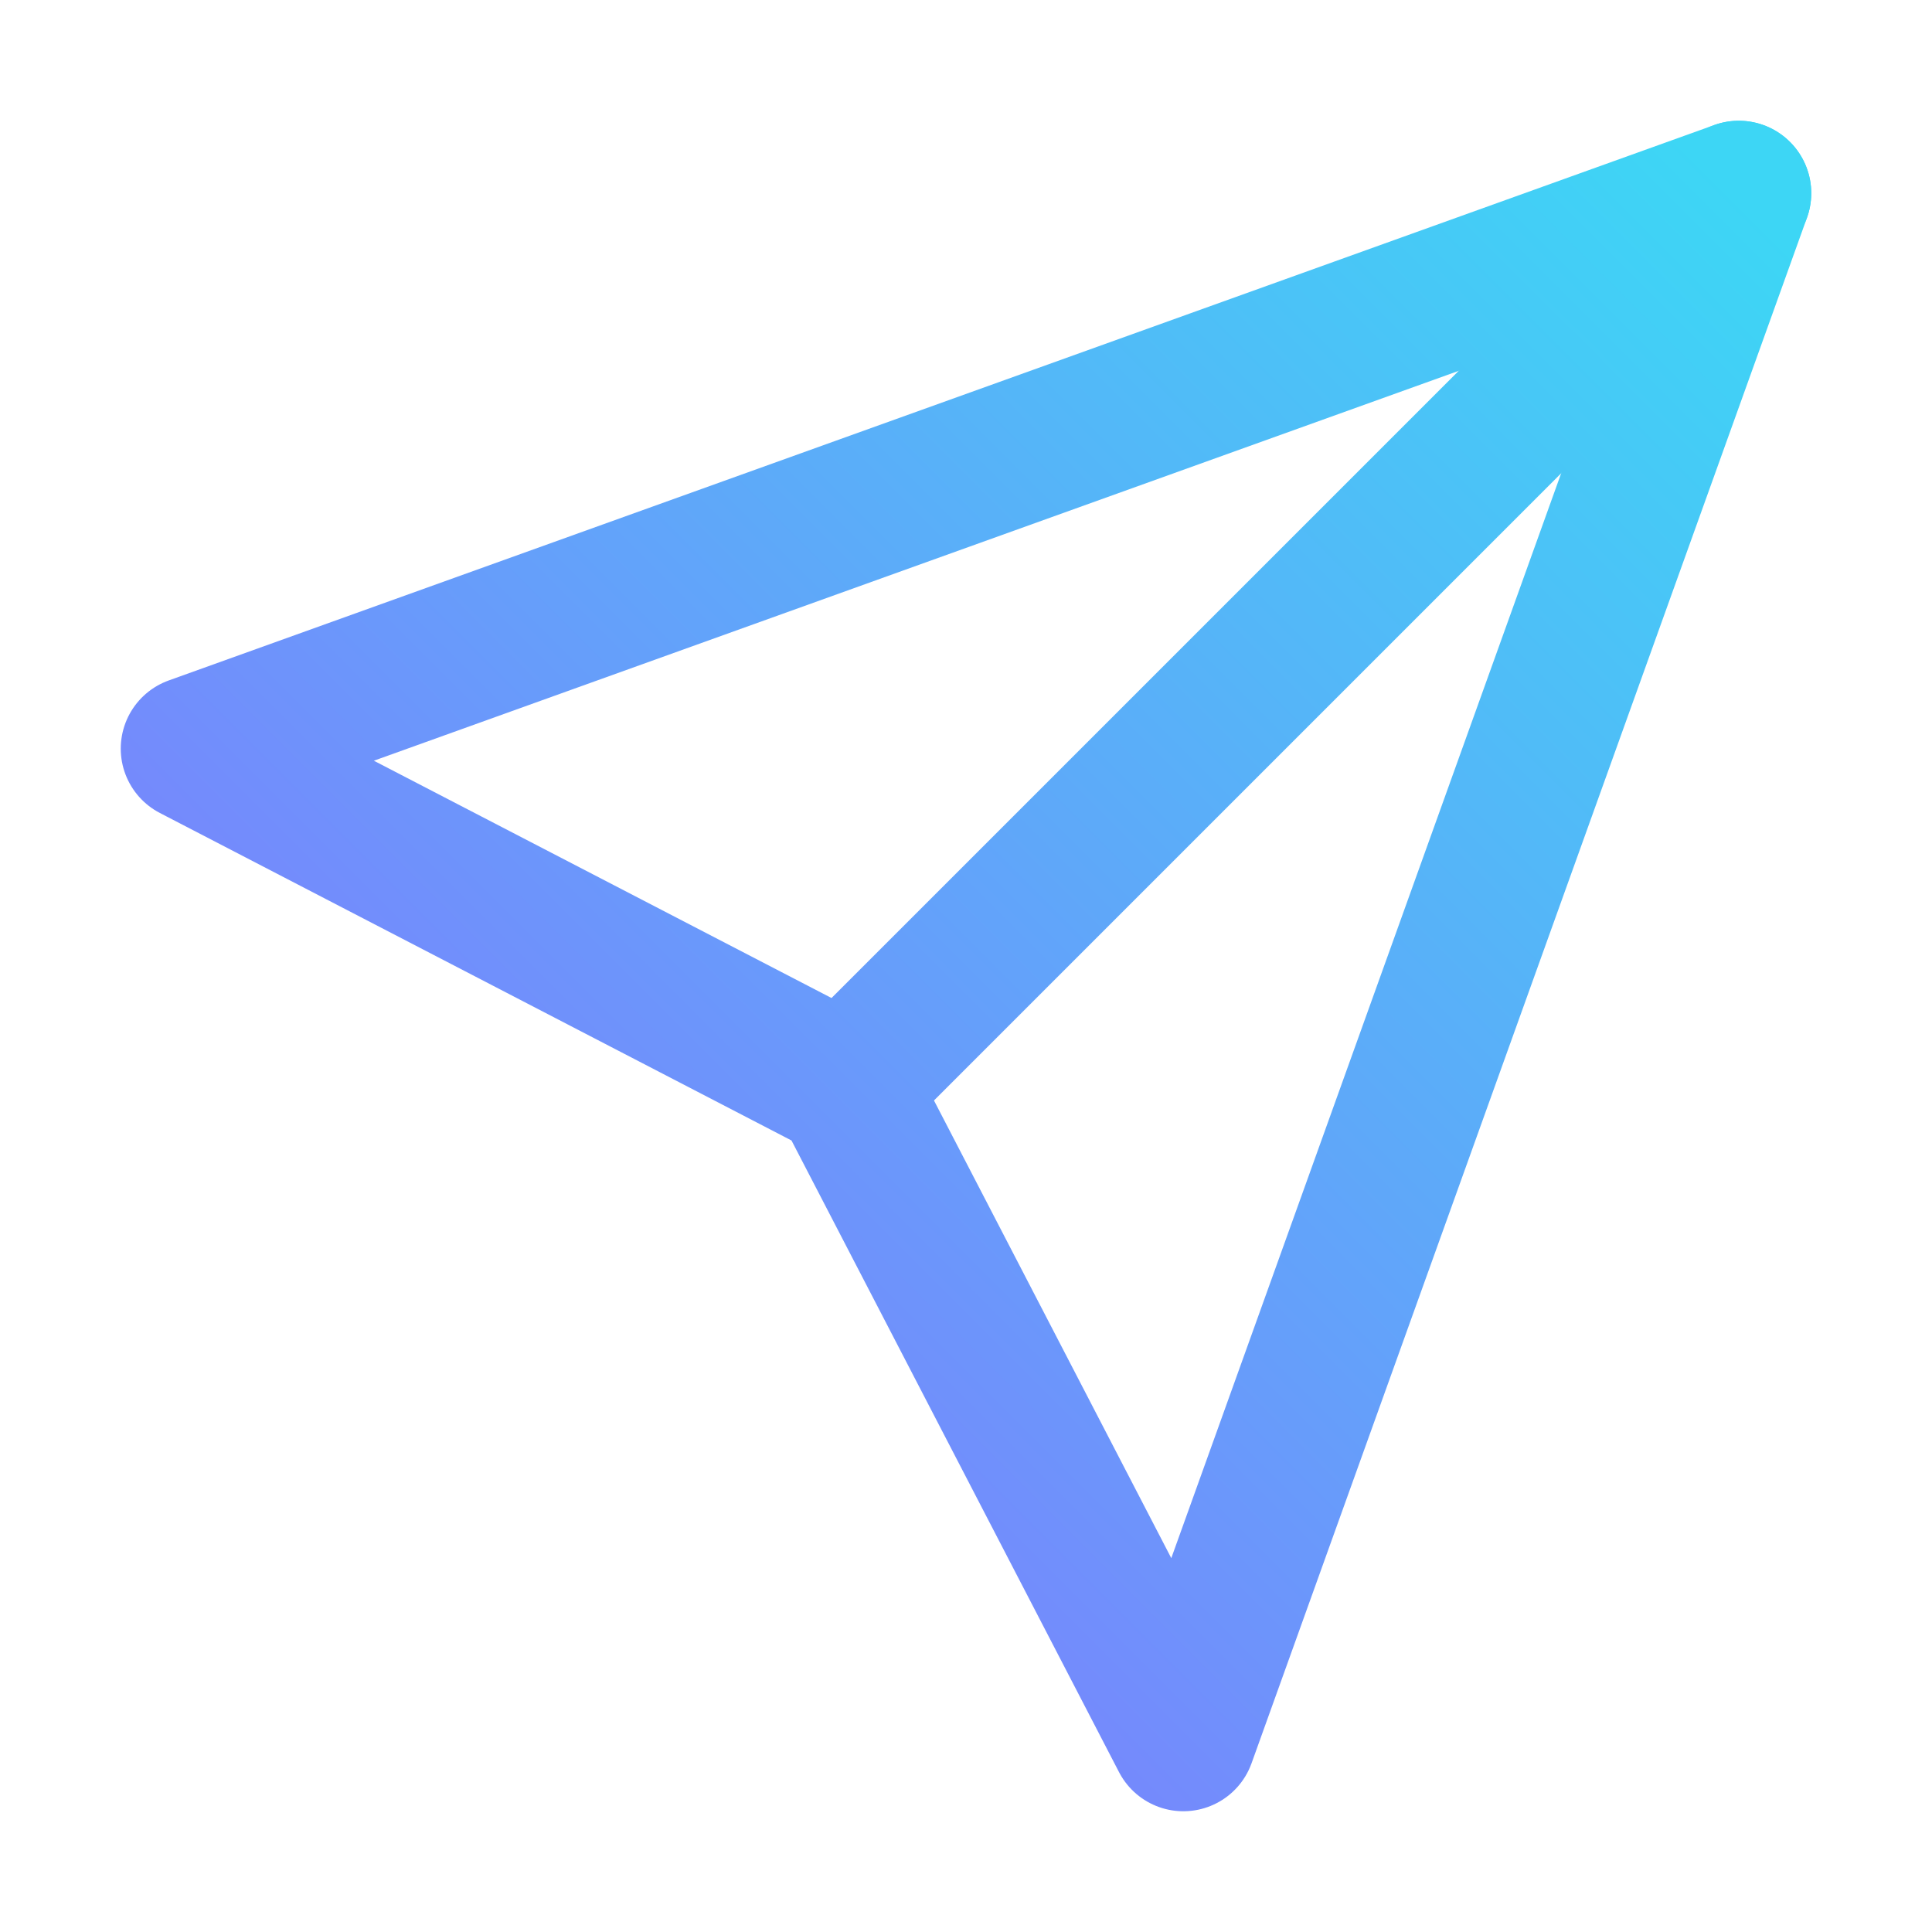
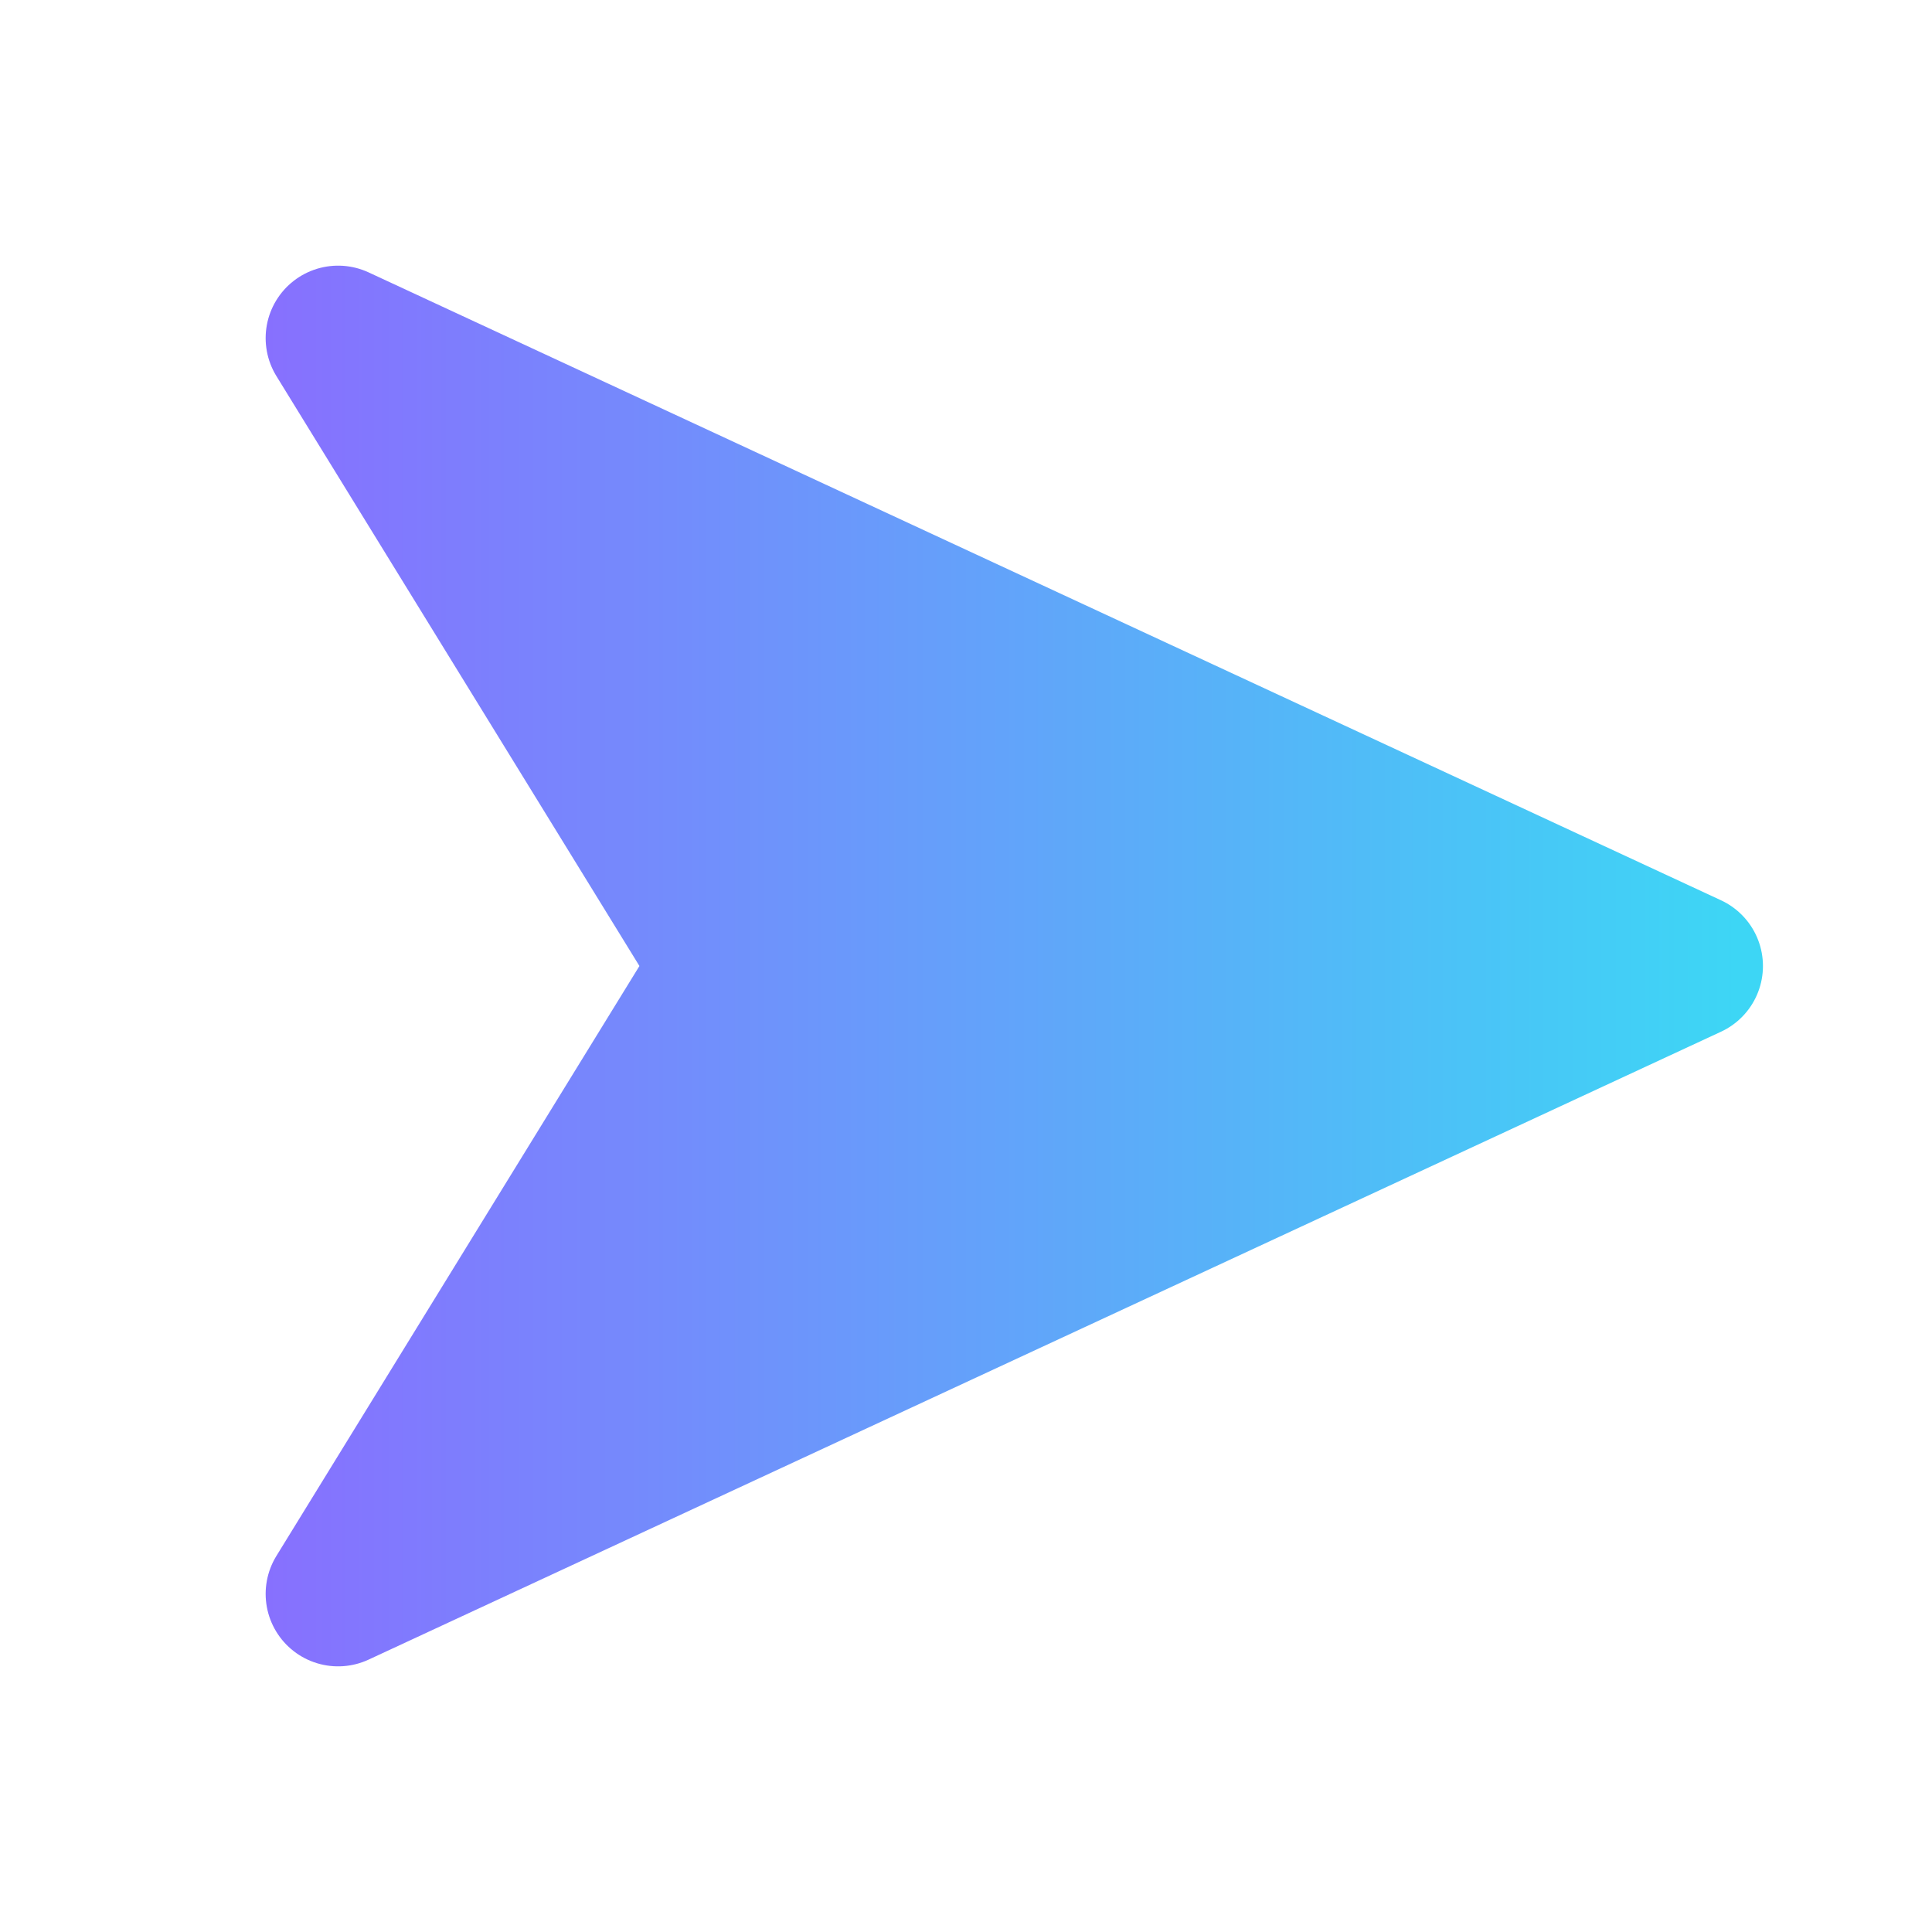
<svg xmlns="http://www.w3.org/2000/svg" viewBox="0 0 40 40" fill="none">
  <defs>
-     <linearGradient id="g" x1="4" y1="36" x2="36" y2="4" gradientUnits="userSpaceOnUse">
+     <linearGradient id="g" x1="4" y1="20" x2="36" y2="20" gradientUnits="userSpaceOnUse">
      <stop stop-color="#8b6bff" />
      <stop offset="1" stop-color="#3dd6f5" />
    </linearGradient>
  </defs>
-   <g stroke="url(#g)" stroke-width="3" stroke-linecap="round" stroke-linejoin="round">
-     <path d="M36 4 17.5 22.5" />
-     <path d="M36 4 24.5 36l-7-13.5L4 15.5 36 4Z" />
-   </g>
+   <path d="M35 20 7 7l8 13-8 13Z" fill="url(#g)" stroke="url(#g)" stroke-width="3" stroke-linejoin="round" />
</svg>
